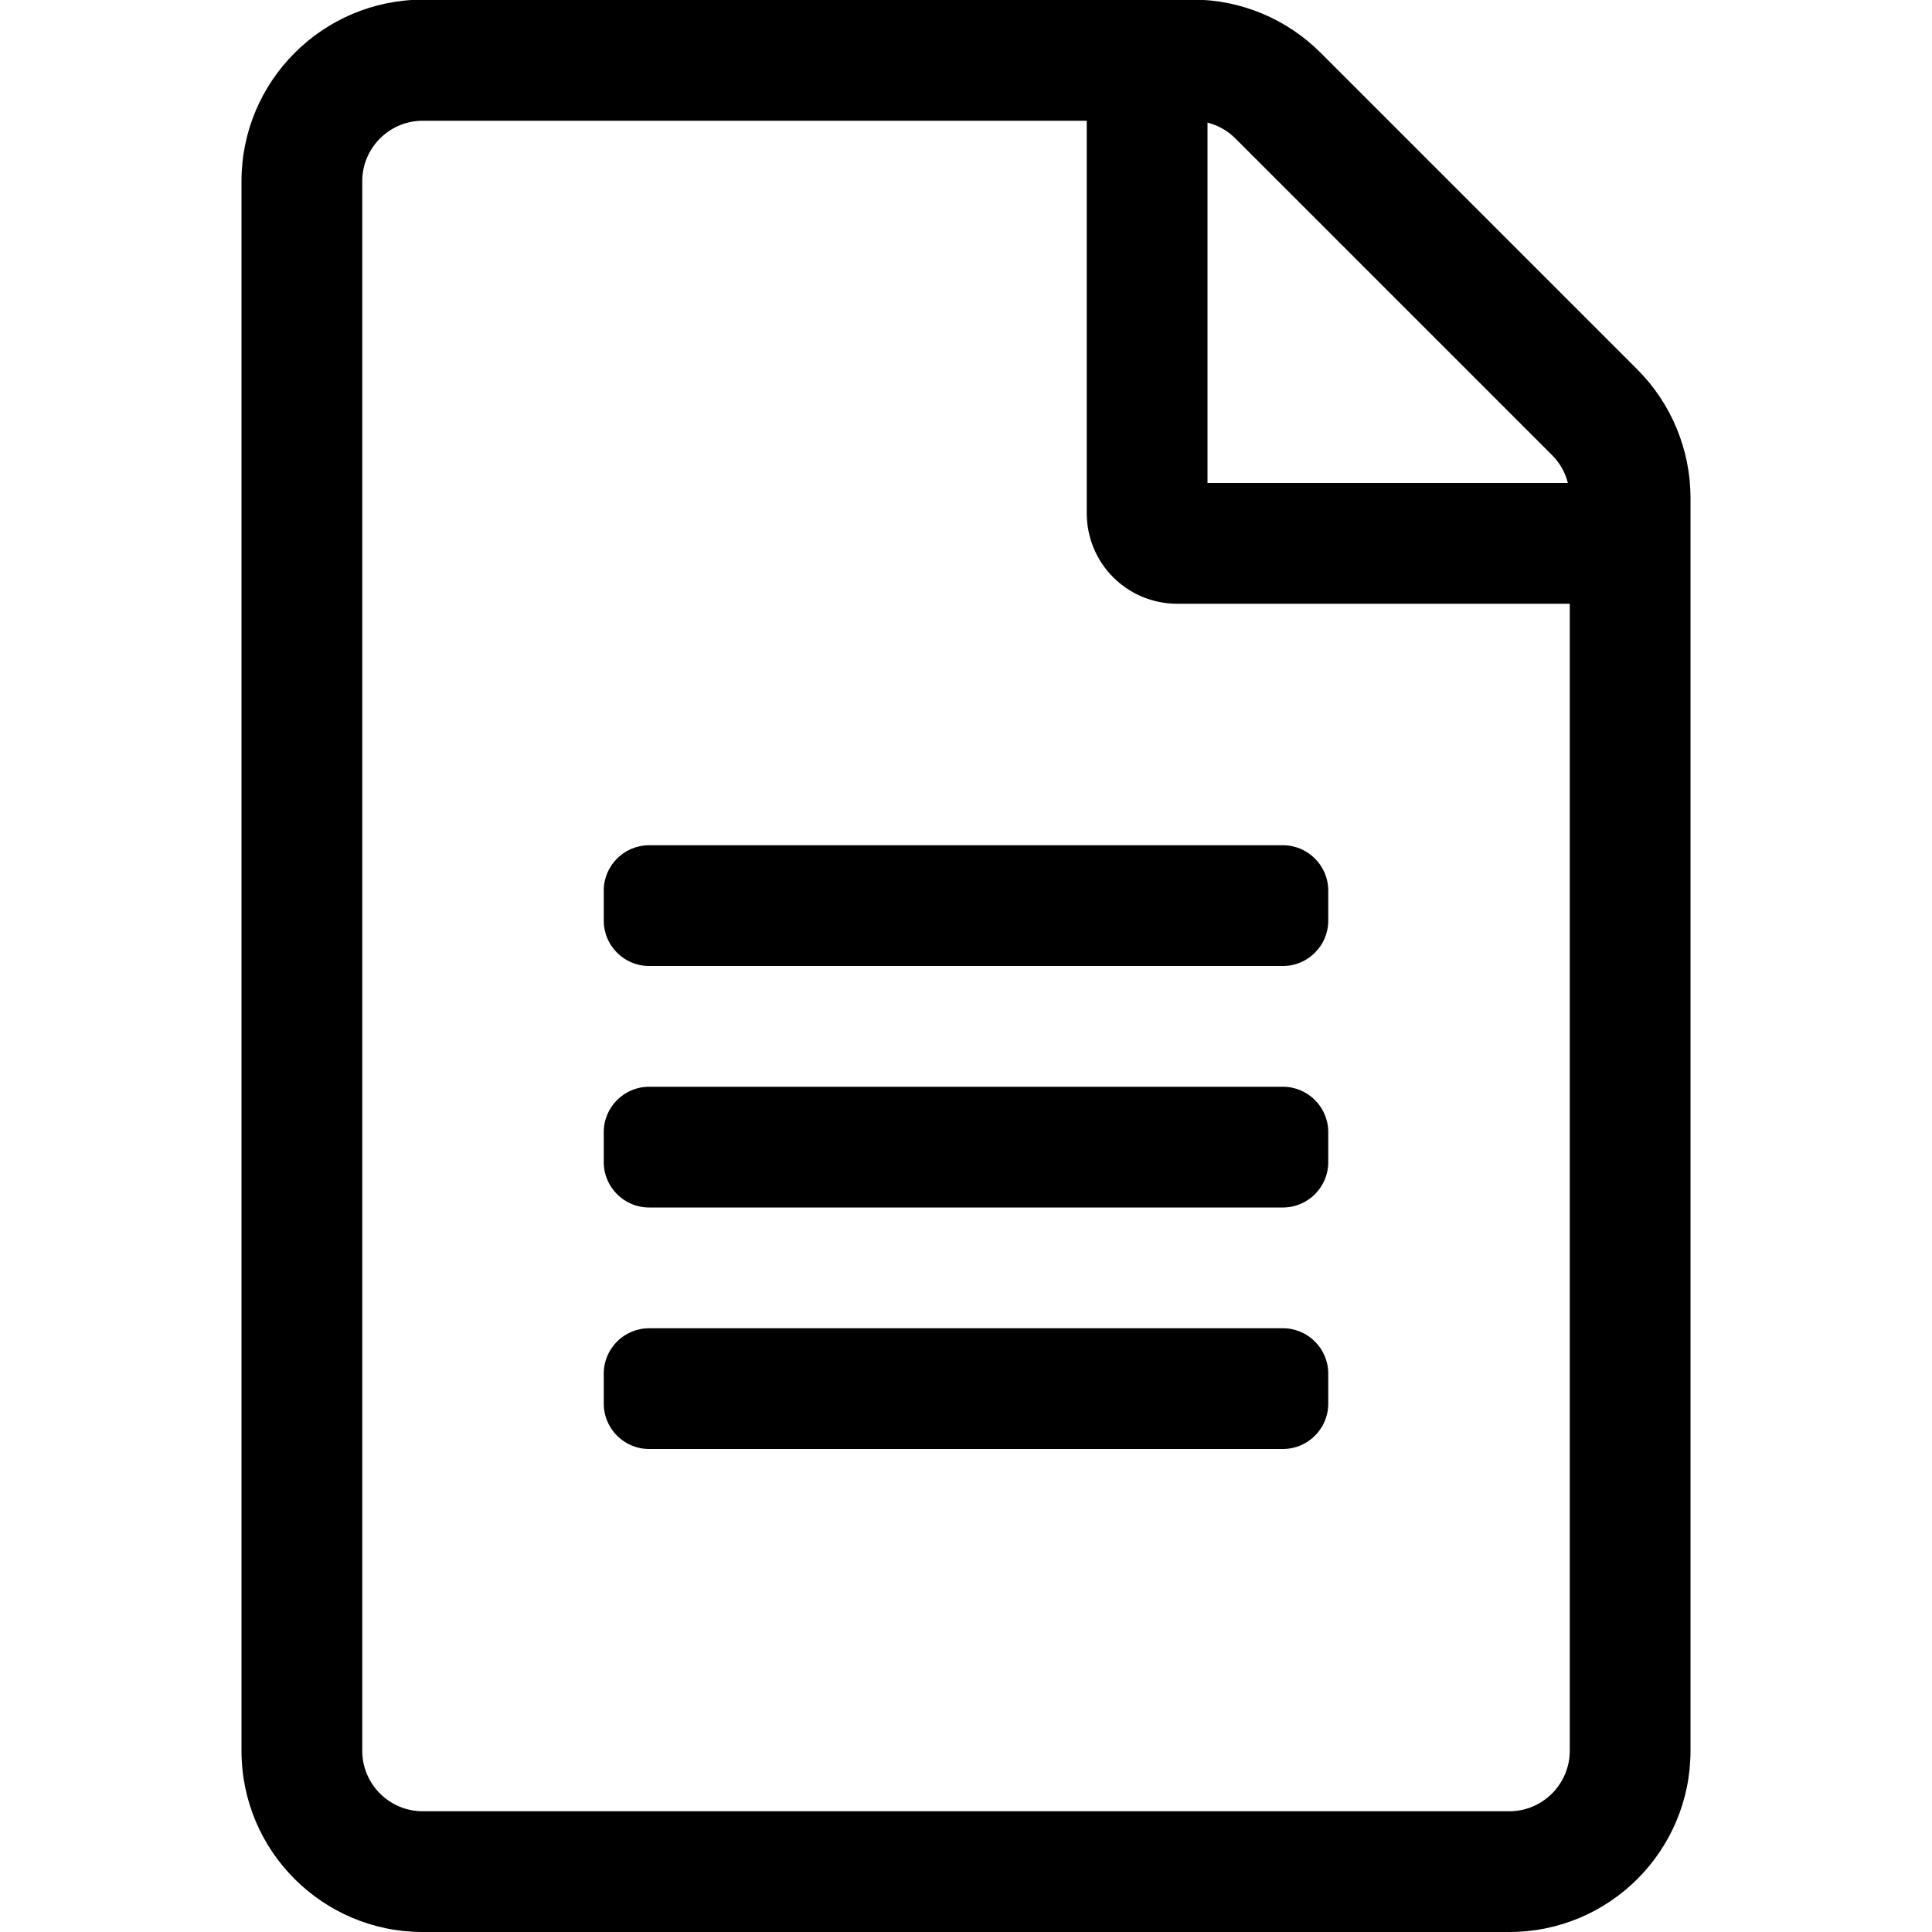
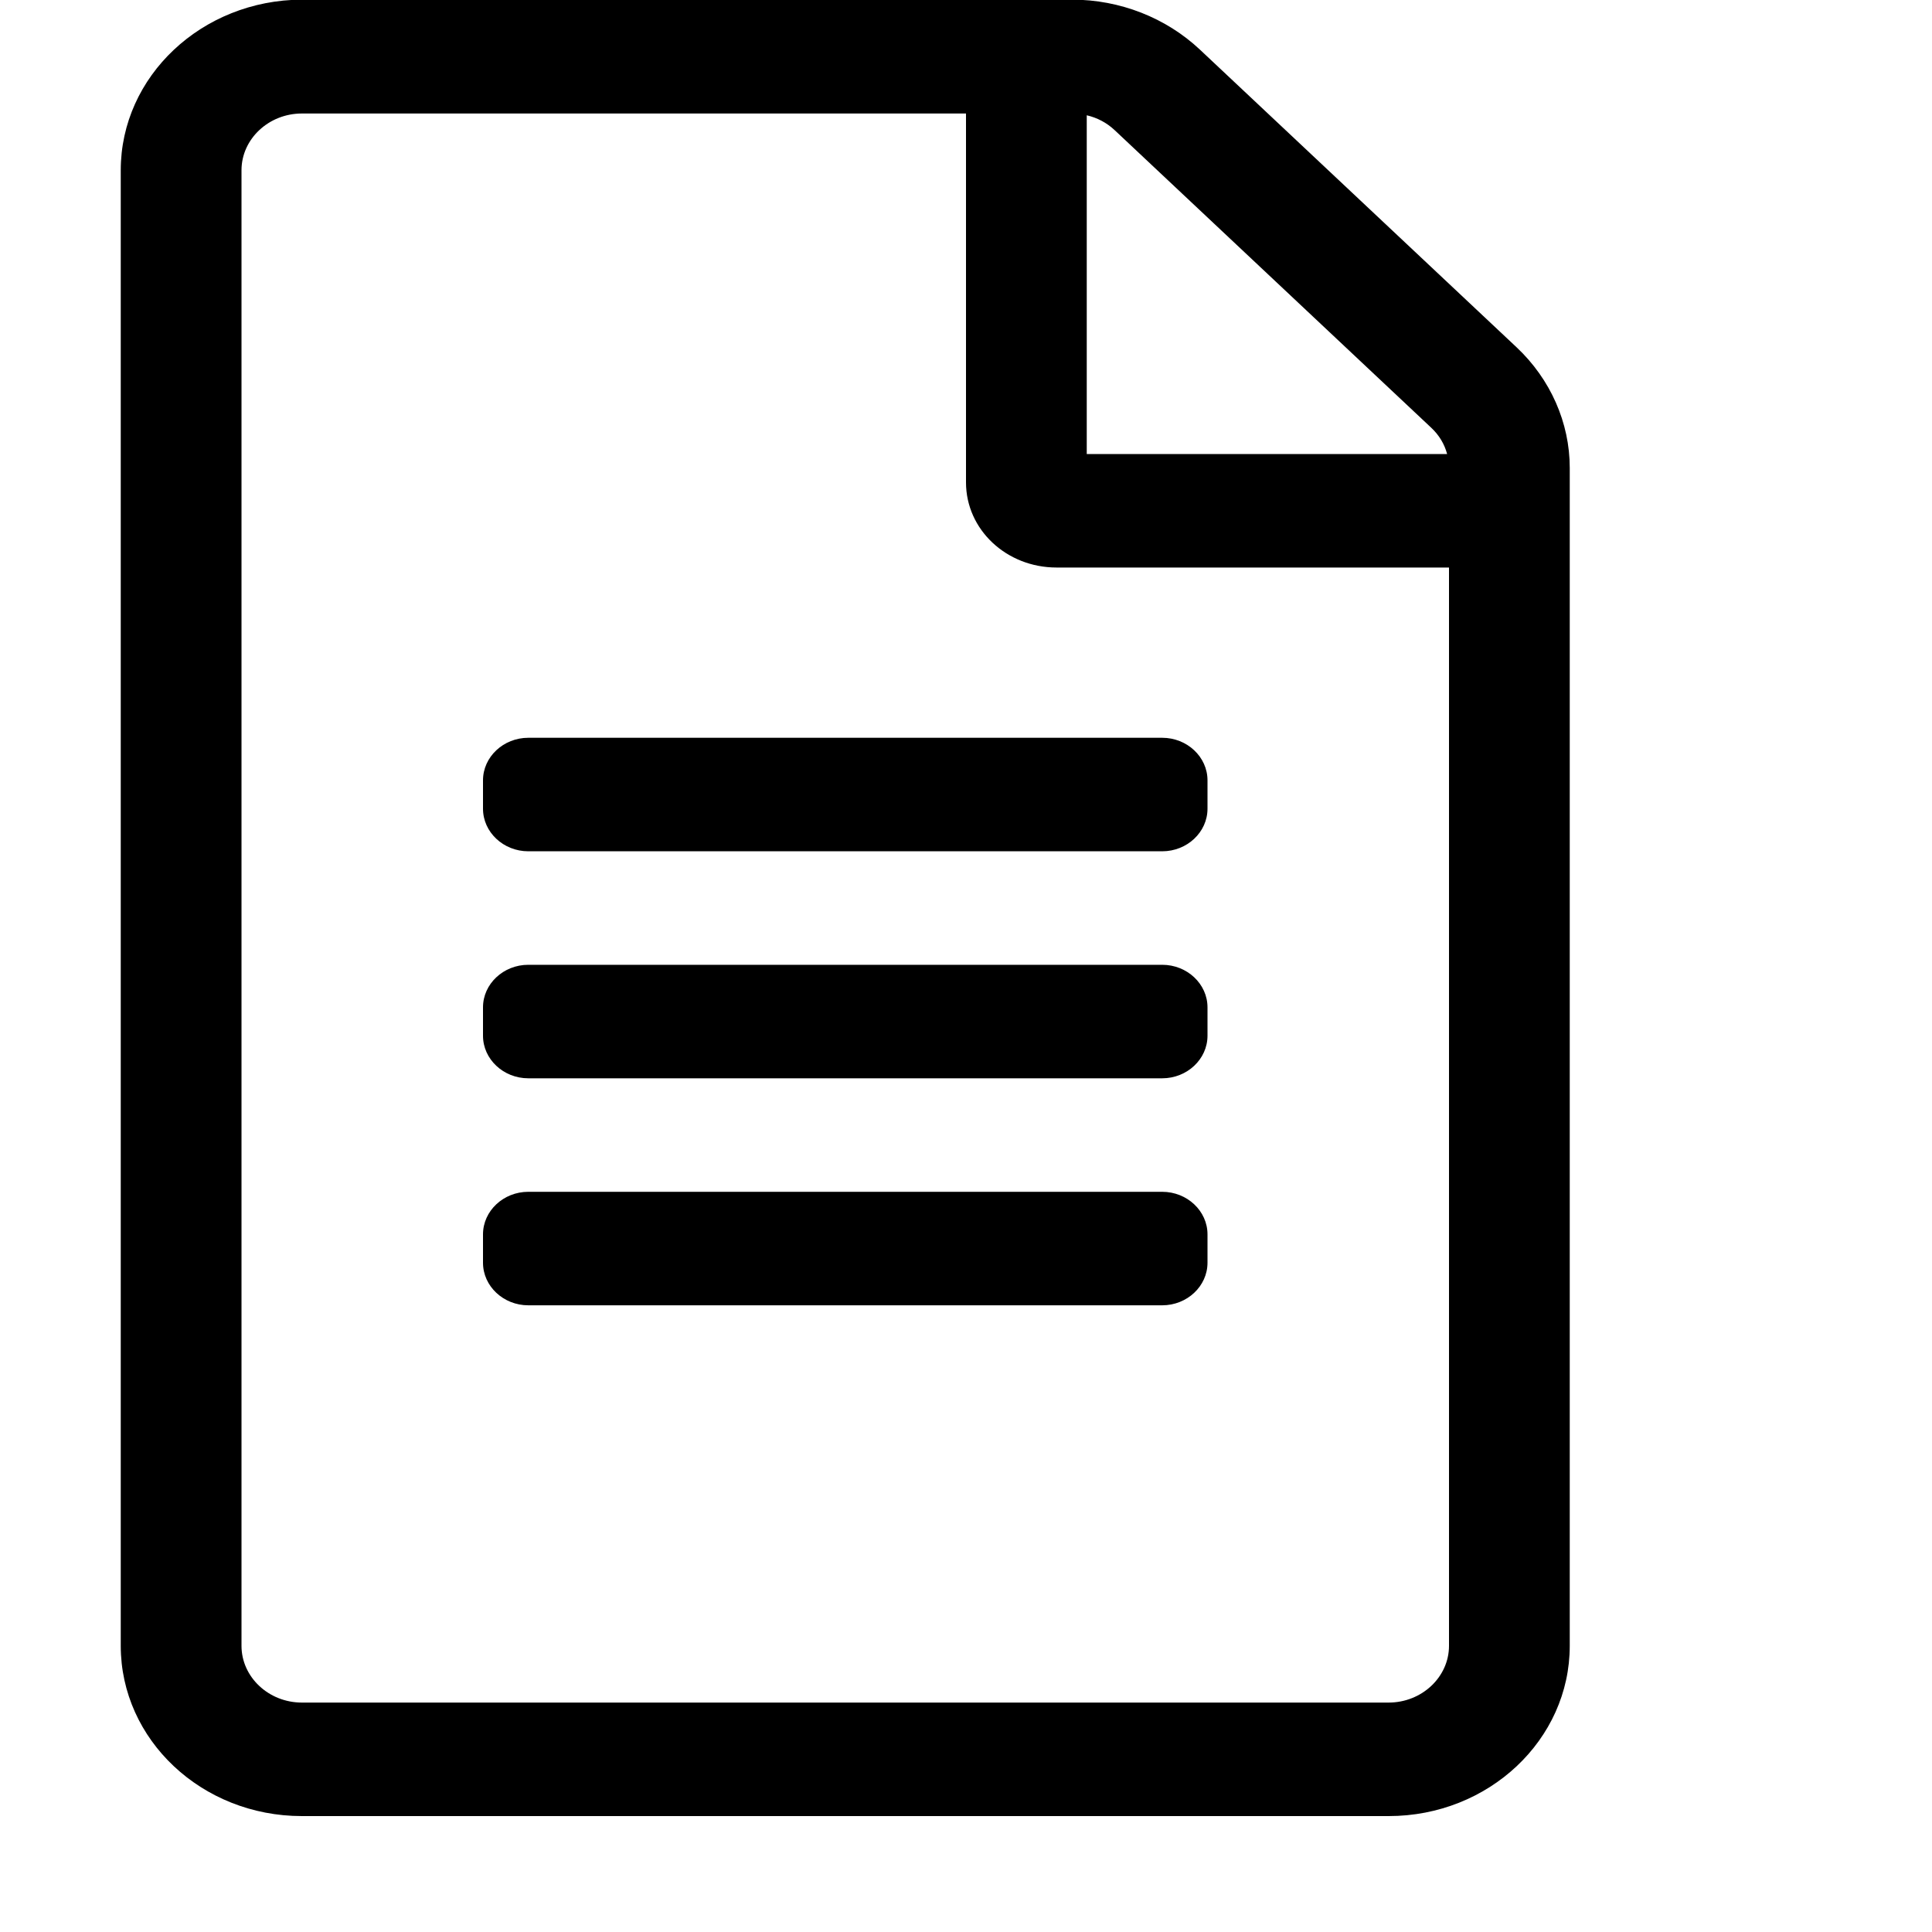
<svg xmlns="http://www.w3.org/2000/svg" viewBox="0 0 512 512">
-   <path transform="translate(64)" d="M369.9 97.9L286 14C277 5 264.8-.1 252.1-.1H48C21.5 0 0 21.5 0 48v416c0 26.5 21.5 48 48 48h288c26.5 0 48-21.5 48-48V131.9c0-12.7-5.1-25-14.1-34zm-22.6 22.7c2.1 2.1 3.5 4.6 4.2 7.4H256V32.5c2.8.7 5.3 2.1 7.4 4.2l83.9 83.9zM336 480H48c-8.8 0-16-7.2-16-16V48c0-8.8 7.2-16 16-16h176v104c0 13.3 10.7 24 24 24h104v304c0 8.8-7.2 16-16 16zm-48-244v8c0 6.6-5.4 12-12 12H108c-6.6 0-12-5.4-12-12v-8c0-6.6 5.4-12 12-12h168c6.6 0 12 5.4 12 12zm0 64v8c0 6.6-5.4 12-12 12H108c-6.6 0-12-5.4-12-12v-8c0-6.6 5.4-12 12-12h168c6.6 0 12 5.4 12 12zm0 64v8c0 6.6-5.4 12-12 12H108c-6.6 0-12-5.4-12-12v-8c0-6.6 5.4-12 12-12h168c6.6 0 12 5.4 12 12z" />
+   <path transform="translate(32) scale(1 .94)" d="M369.9 97.9L286 14C277 5 264.8-.1 252.1-.1H48C21.5 0 0 21.5 0 48v416c0 26.5 21.5 48 48 48h288c26.5 0 48-21.5 48-48V131.9c0-12.7-5.1-25-14.1-34zm-22.6 22.7c2.1 2.1 3.5 4.6 4.2 7.4H256V32.5c2.8.7 5.3 2.1 7.4 4.2l83.9 83.9zM336 480H48c-8.8 0-16-7.2-16-16V48c0-8.8 7.2-16 16-16h176v104c0 13.3 10.7 24 24 24h104v304c0 8.8-7.2 16-16 16zm-48-244v-8c0 6.6-5.4 12-12 12H108c-6.6 0-12-5.4-12-12v-8c0-6.6 5.4-12 12-12h168c6.6 0 12 5.4 12 12zm0 64v-8c0 6.6-5.4 12-12 12H108c-6.6 0-12-5.4-12-12v-8c0-6.6 5.4-12 12-12h168c6.6 0 12 5.4 12 12zm0 64v-8c0 6.6-5.4 12-12 12H108c-6.6 0-12-5.4-12-12v-8c0-6.6 5.4-12 12-12h168c6.6 0 12 5.4 12 12z" />
</svg>
